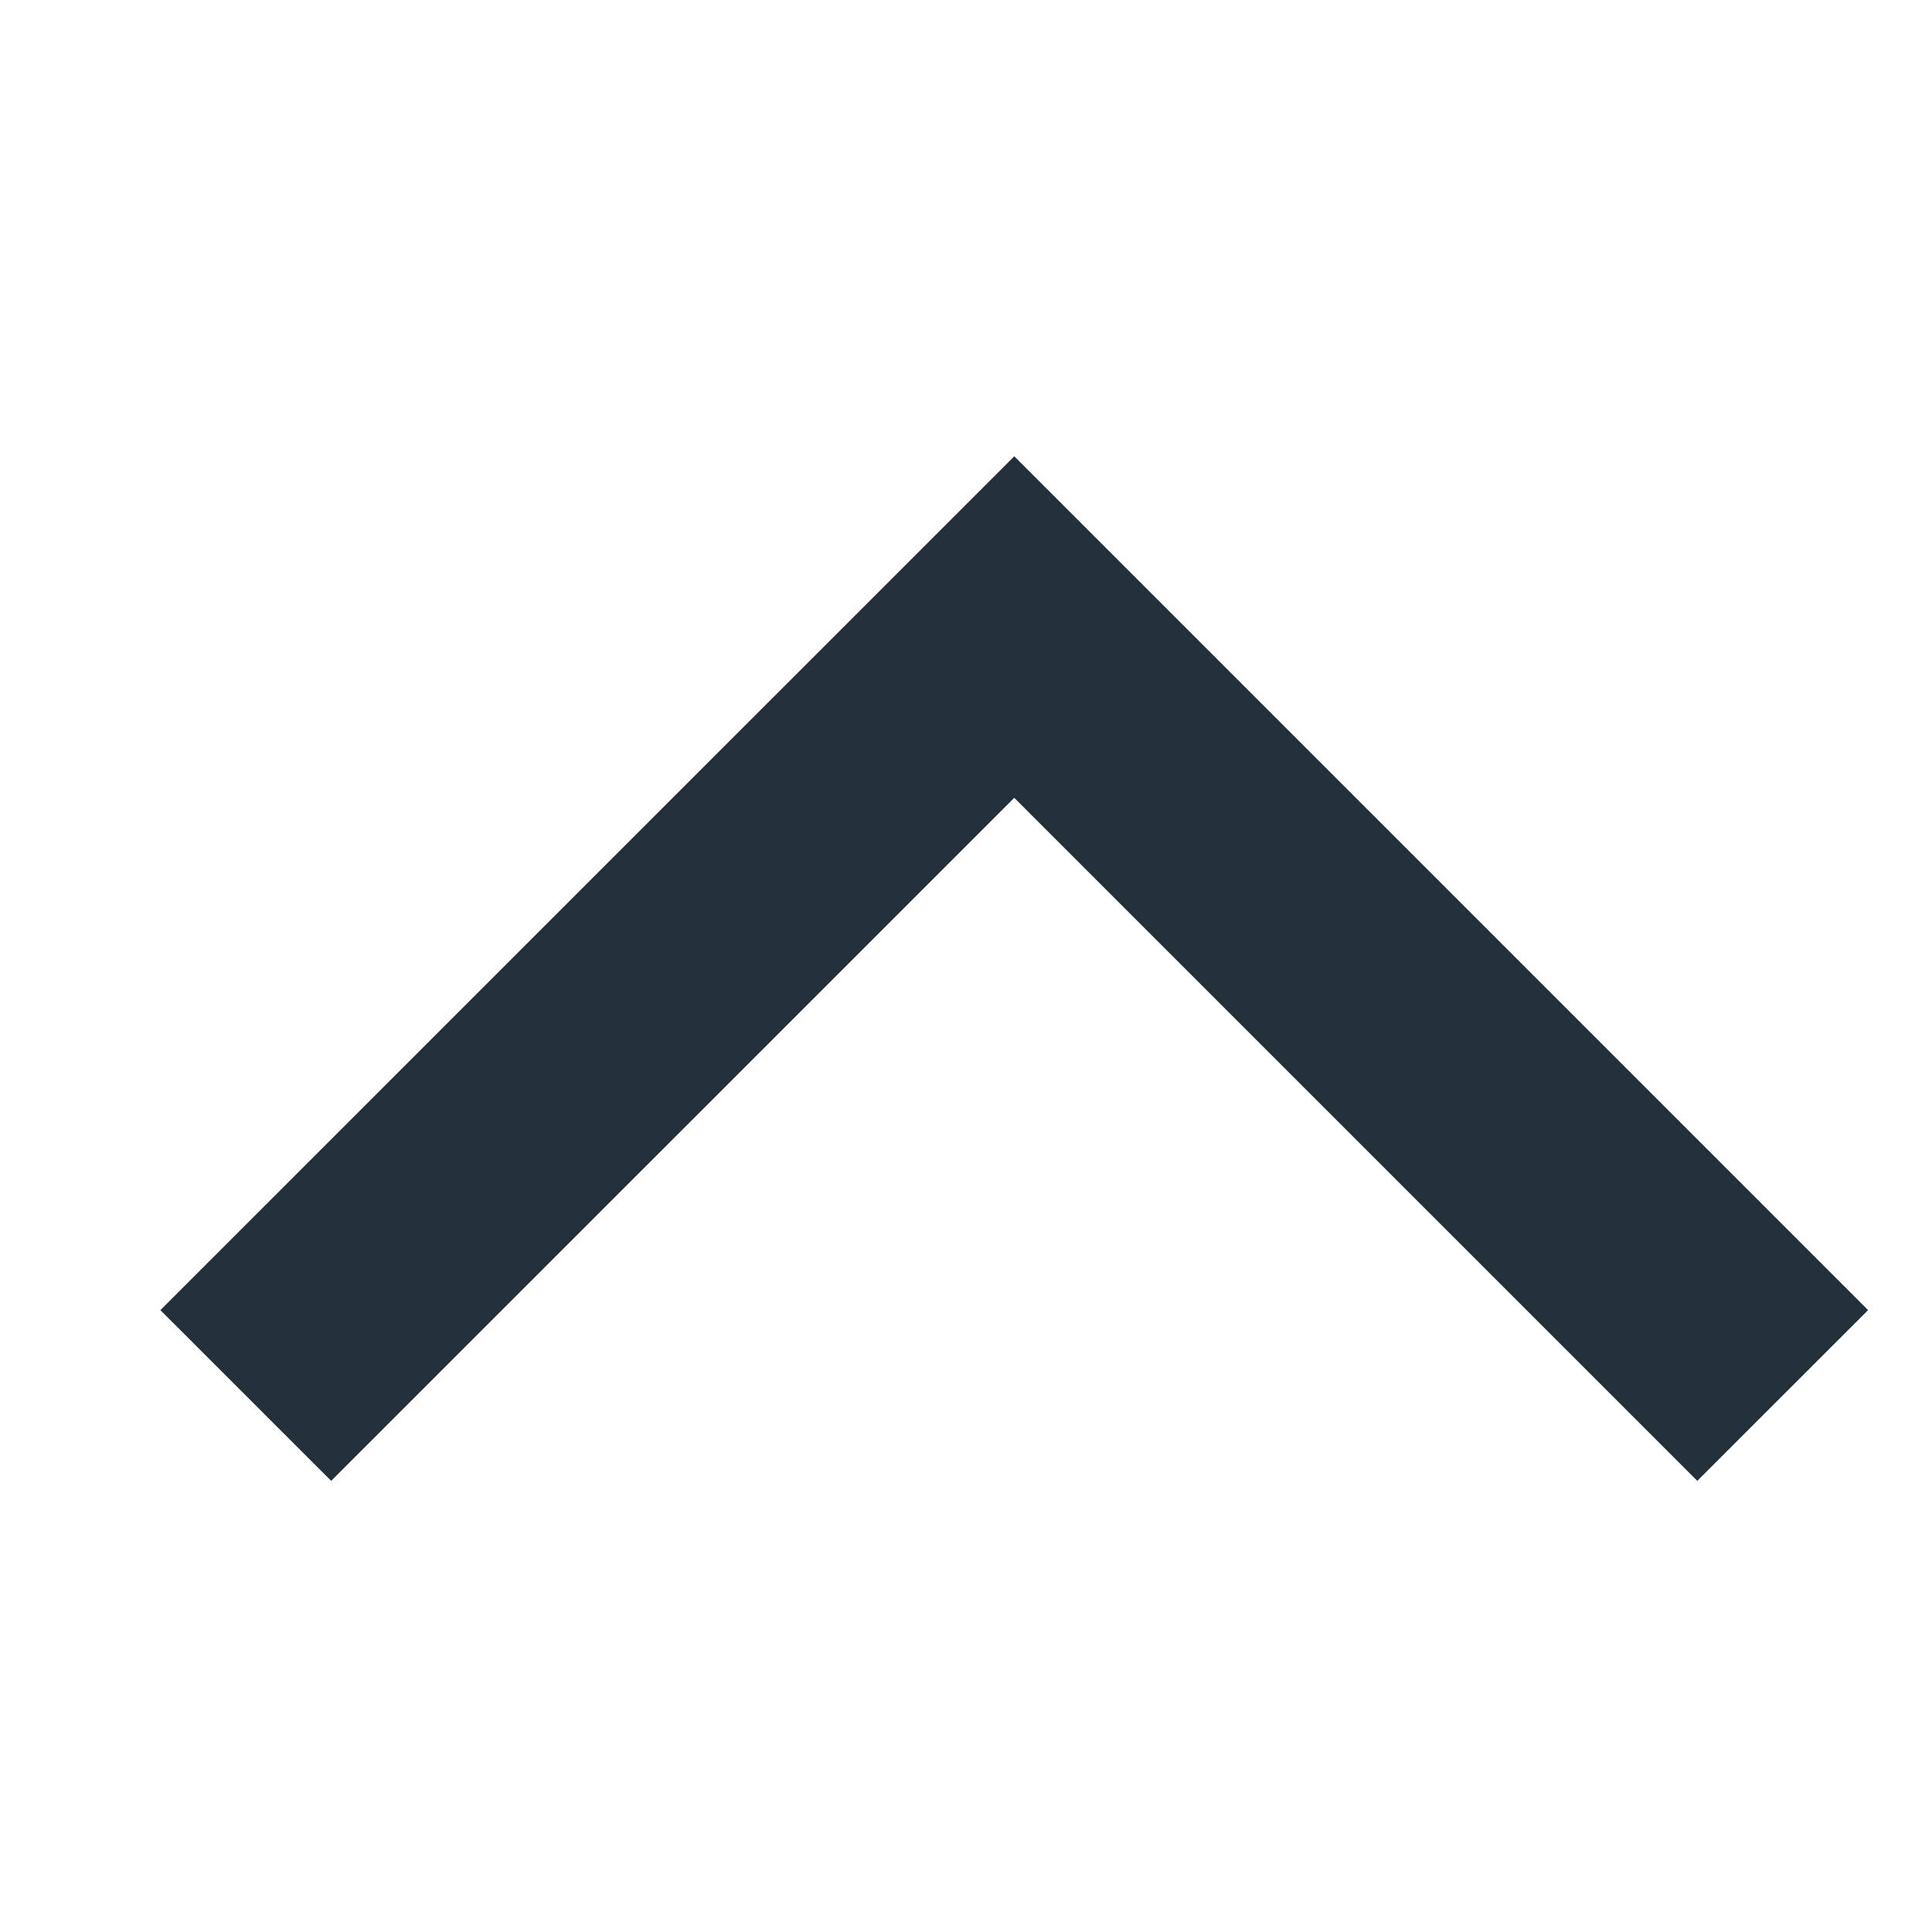
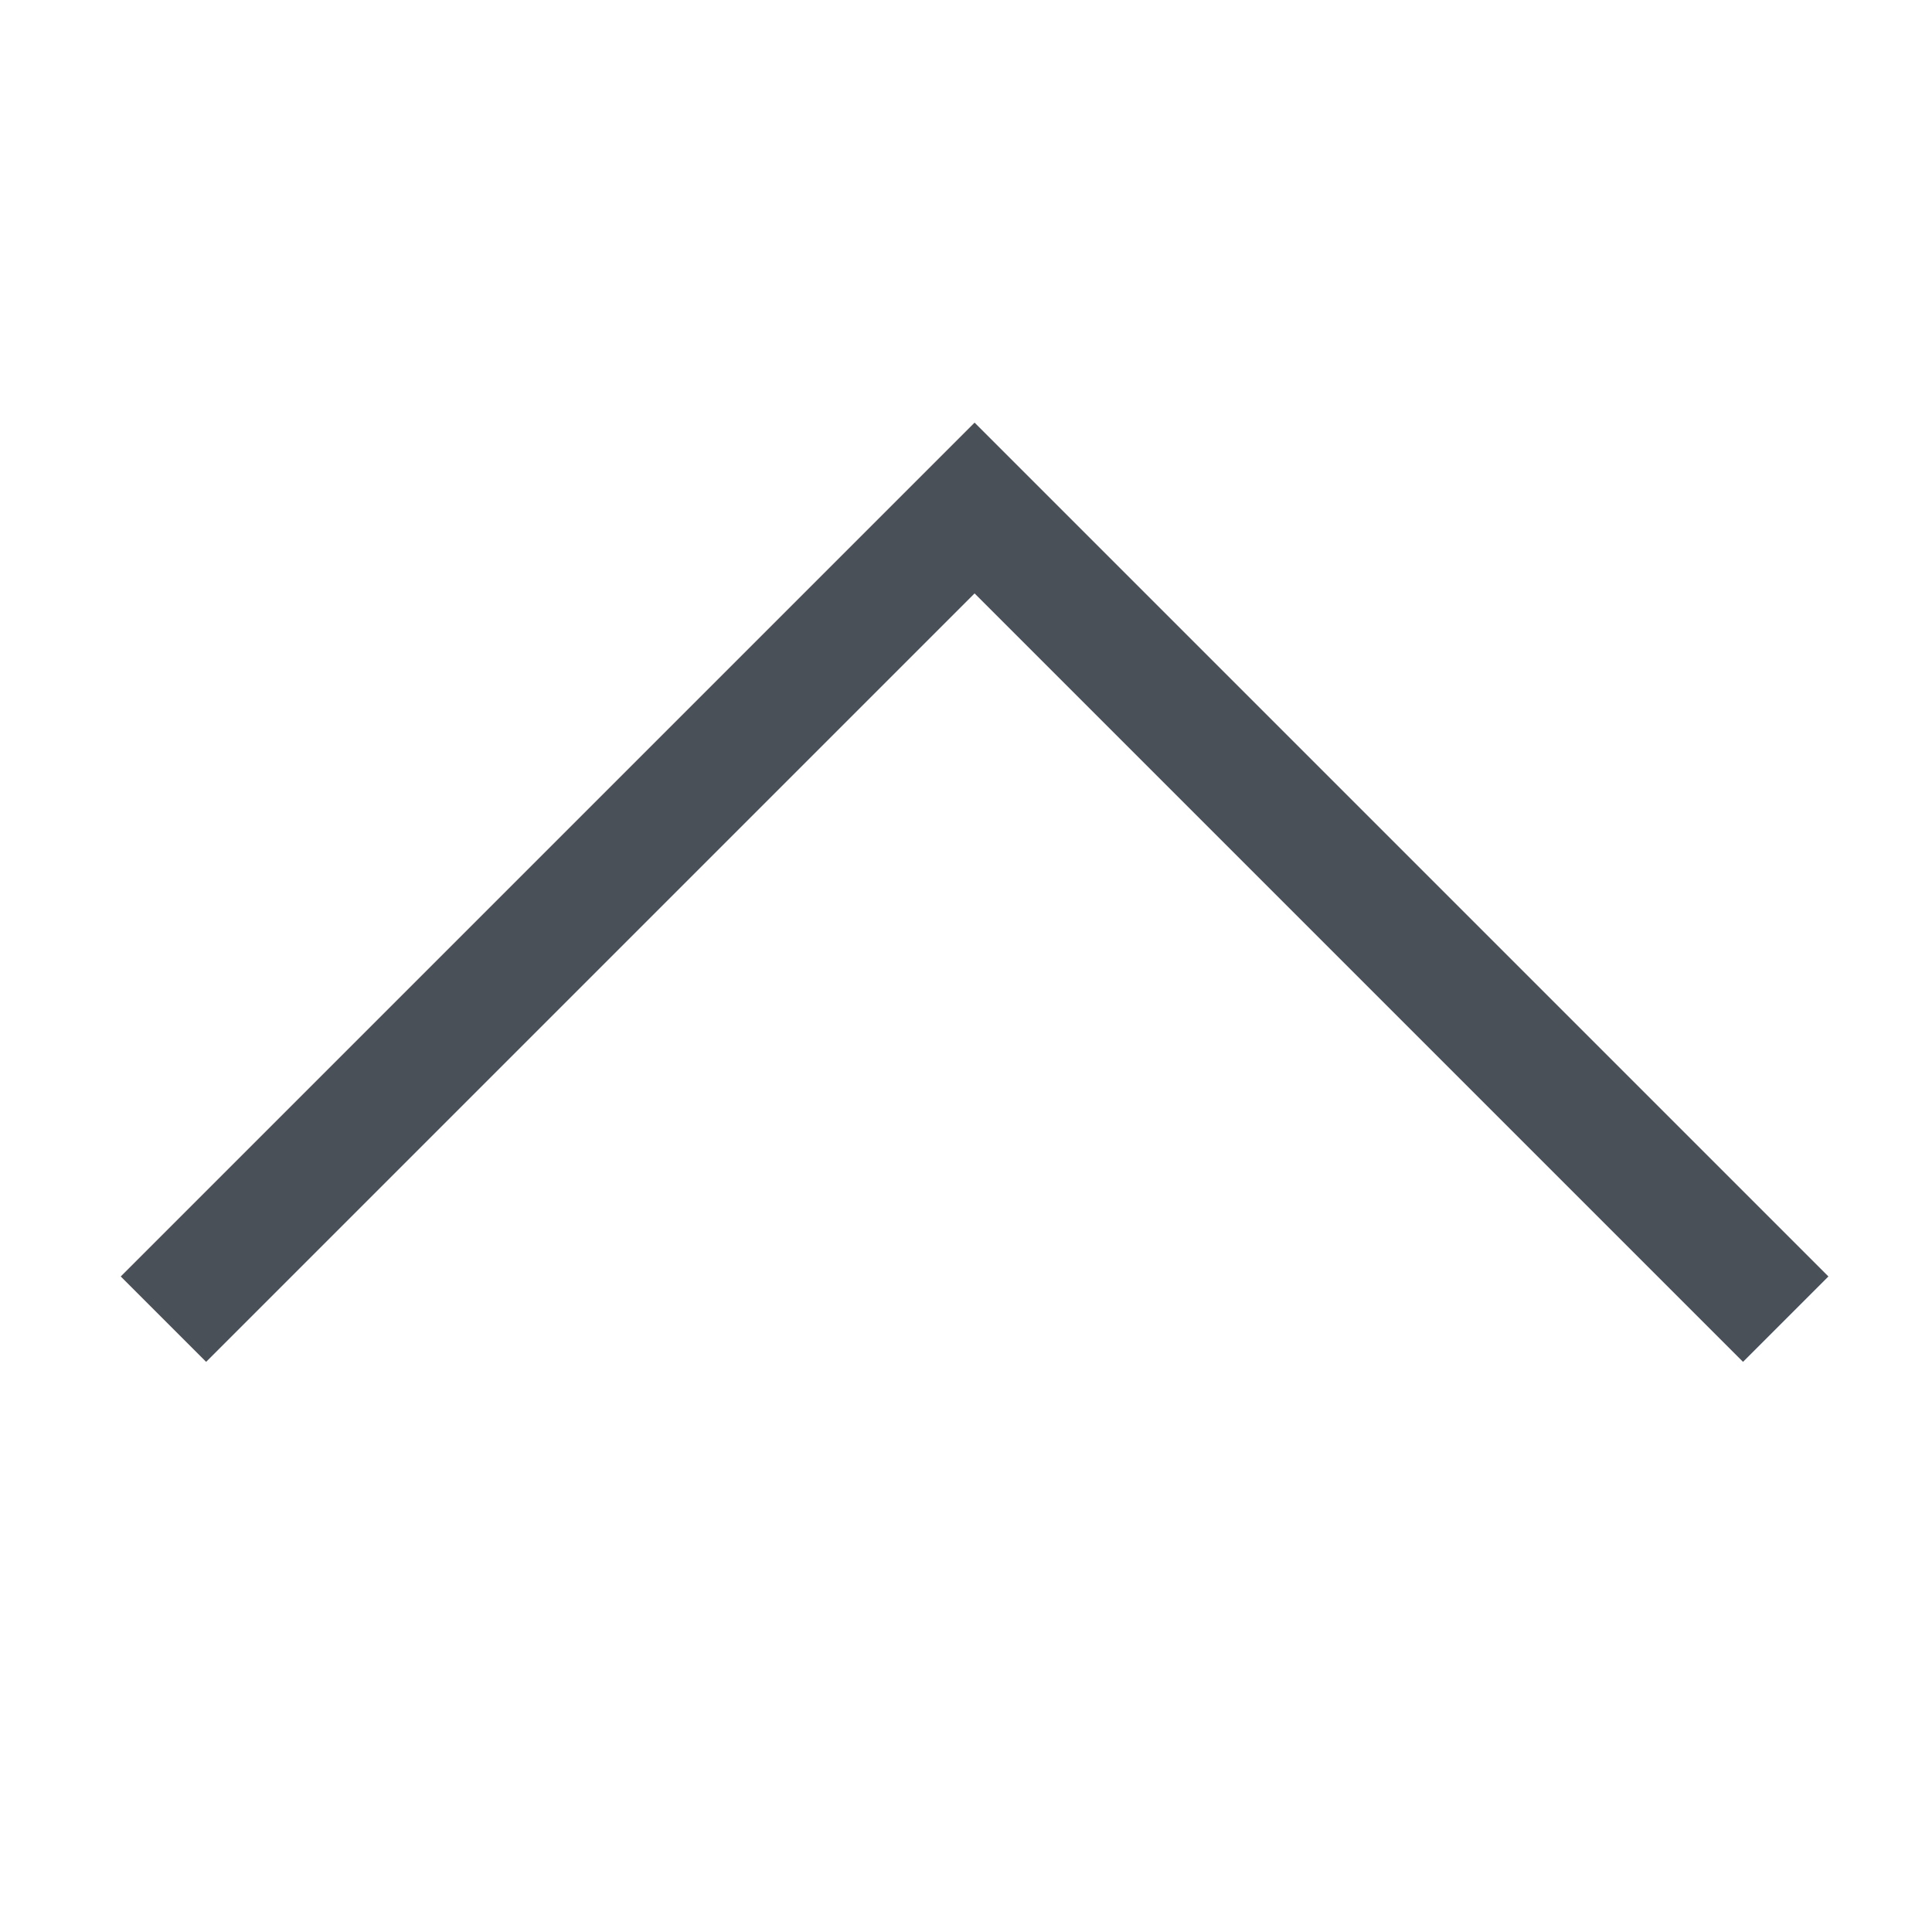
<svg xmlns="http://www.w3.org/2000/svg" width="32px" height="32px" viewBox="0 0 32 32" version="1.1">
  <defs />
  <g id="Symbols" stroke="none" stroke-width="1" fill="none" fill-rule="evenodd">
-     <g id="scroll-to-top" fill="#23303A">
+     <g id="scroll-to-top" fill="#495057">
      <g id="chevron" transform="translate(2, 7)">
-         <polygon transform="translate(14.79899, 9.042547) rotate(-90) translate(-14.79899, -9.042547) " points="17.627 9.043 6.314 20.356 9.142 23.185 21.87 10.457 23.284 9.043 9.142 -5.1 6.314 -2.271 17.627 9.043" />
+         <path d="M22.142,22.142 L4.142,22.142 L4.142,24.142 L23.142,24.142 L24.142,24.142 L24.142,4.142 L22.142,4.142 L22.142,22.142 Z" id="Combined-Shape" transform="translate(14.14214, 14.14214) rotate(-135) translate(-14.14214, -14.14214) " />
      </g>
    </g>
  </g>
</svg>
